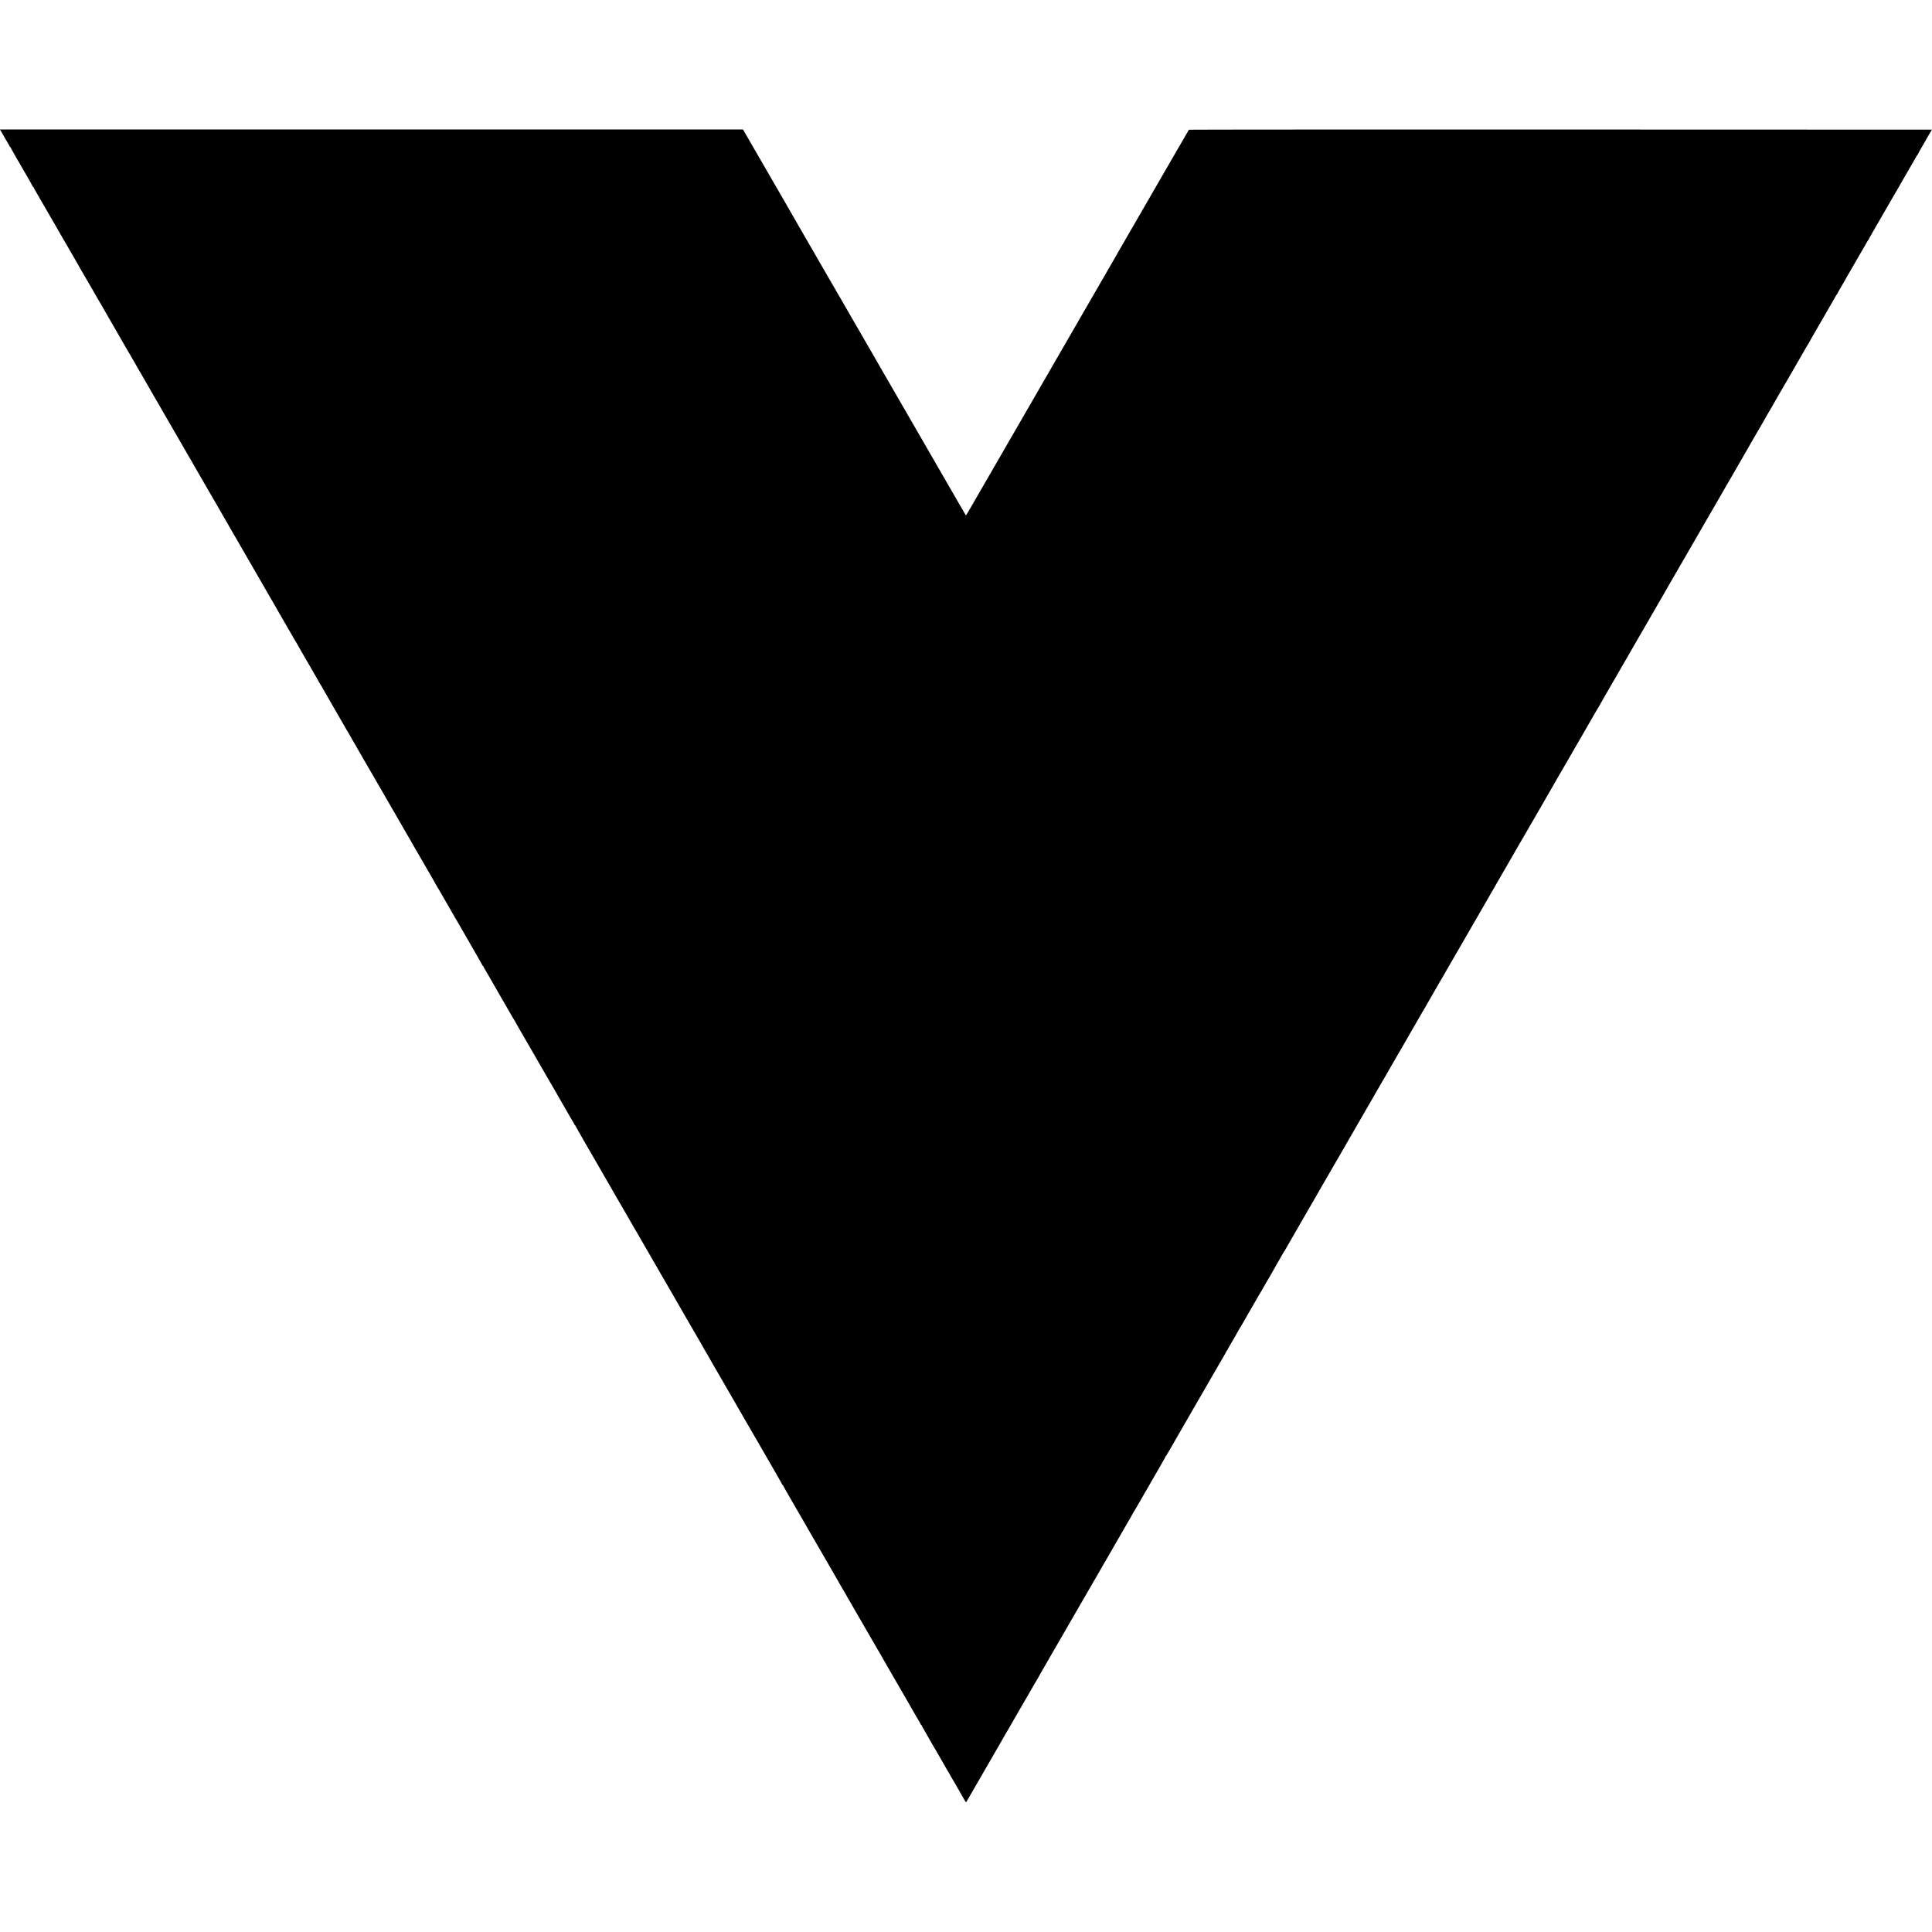
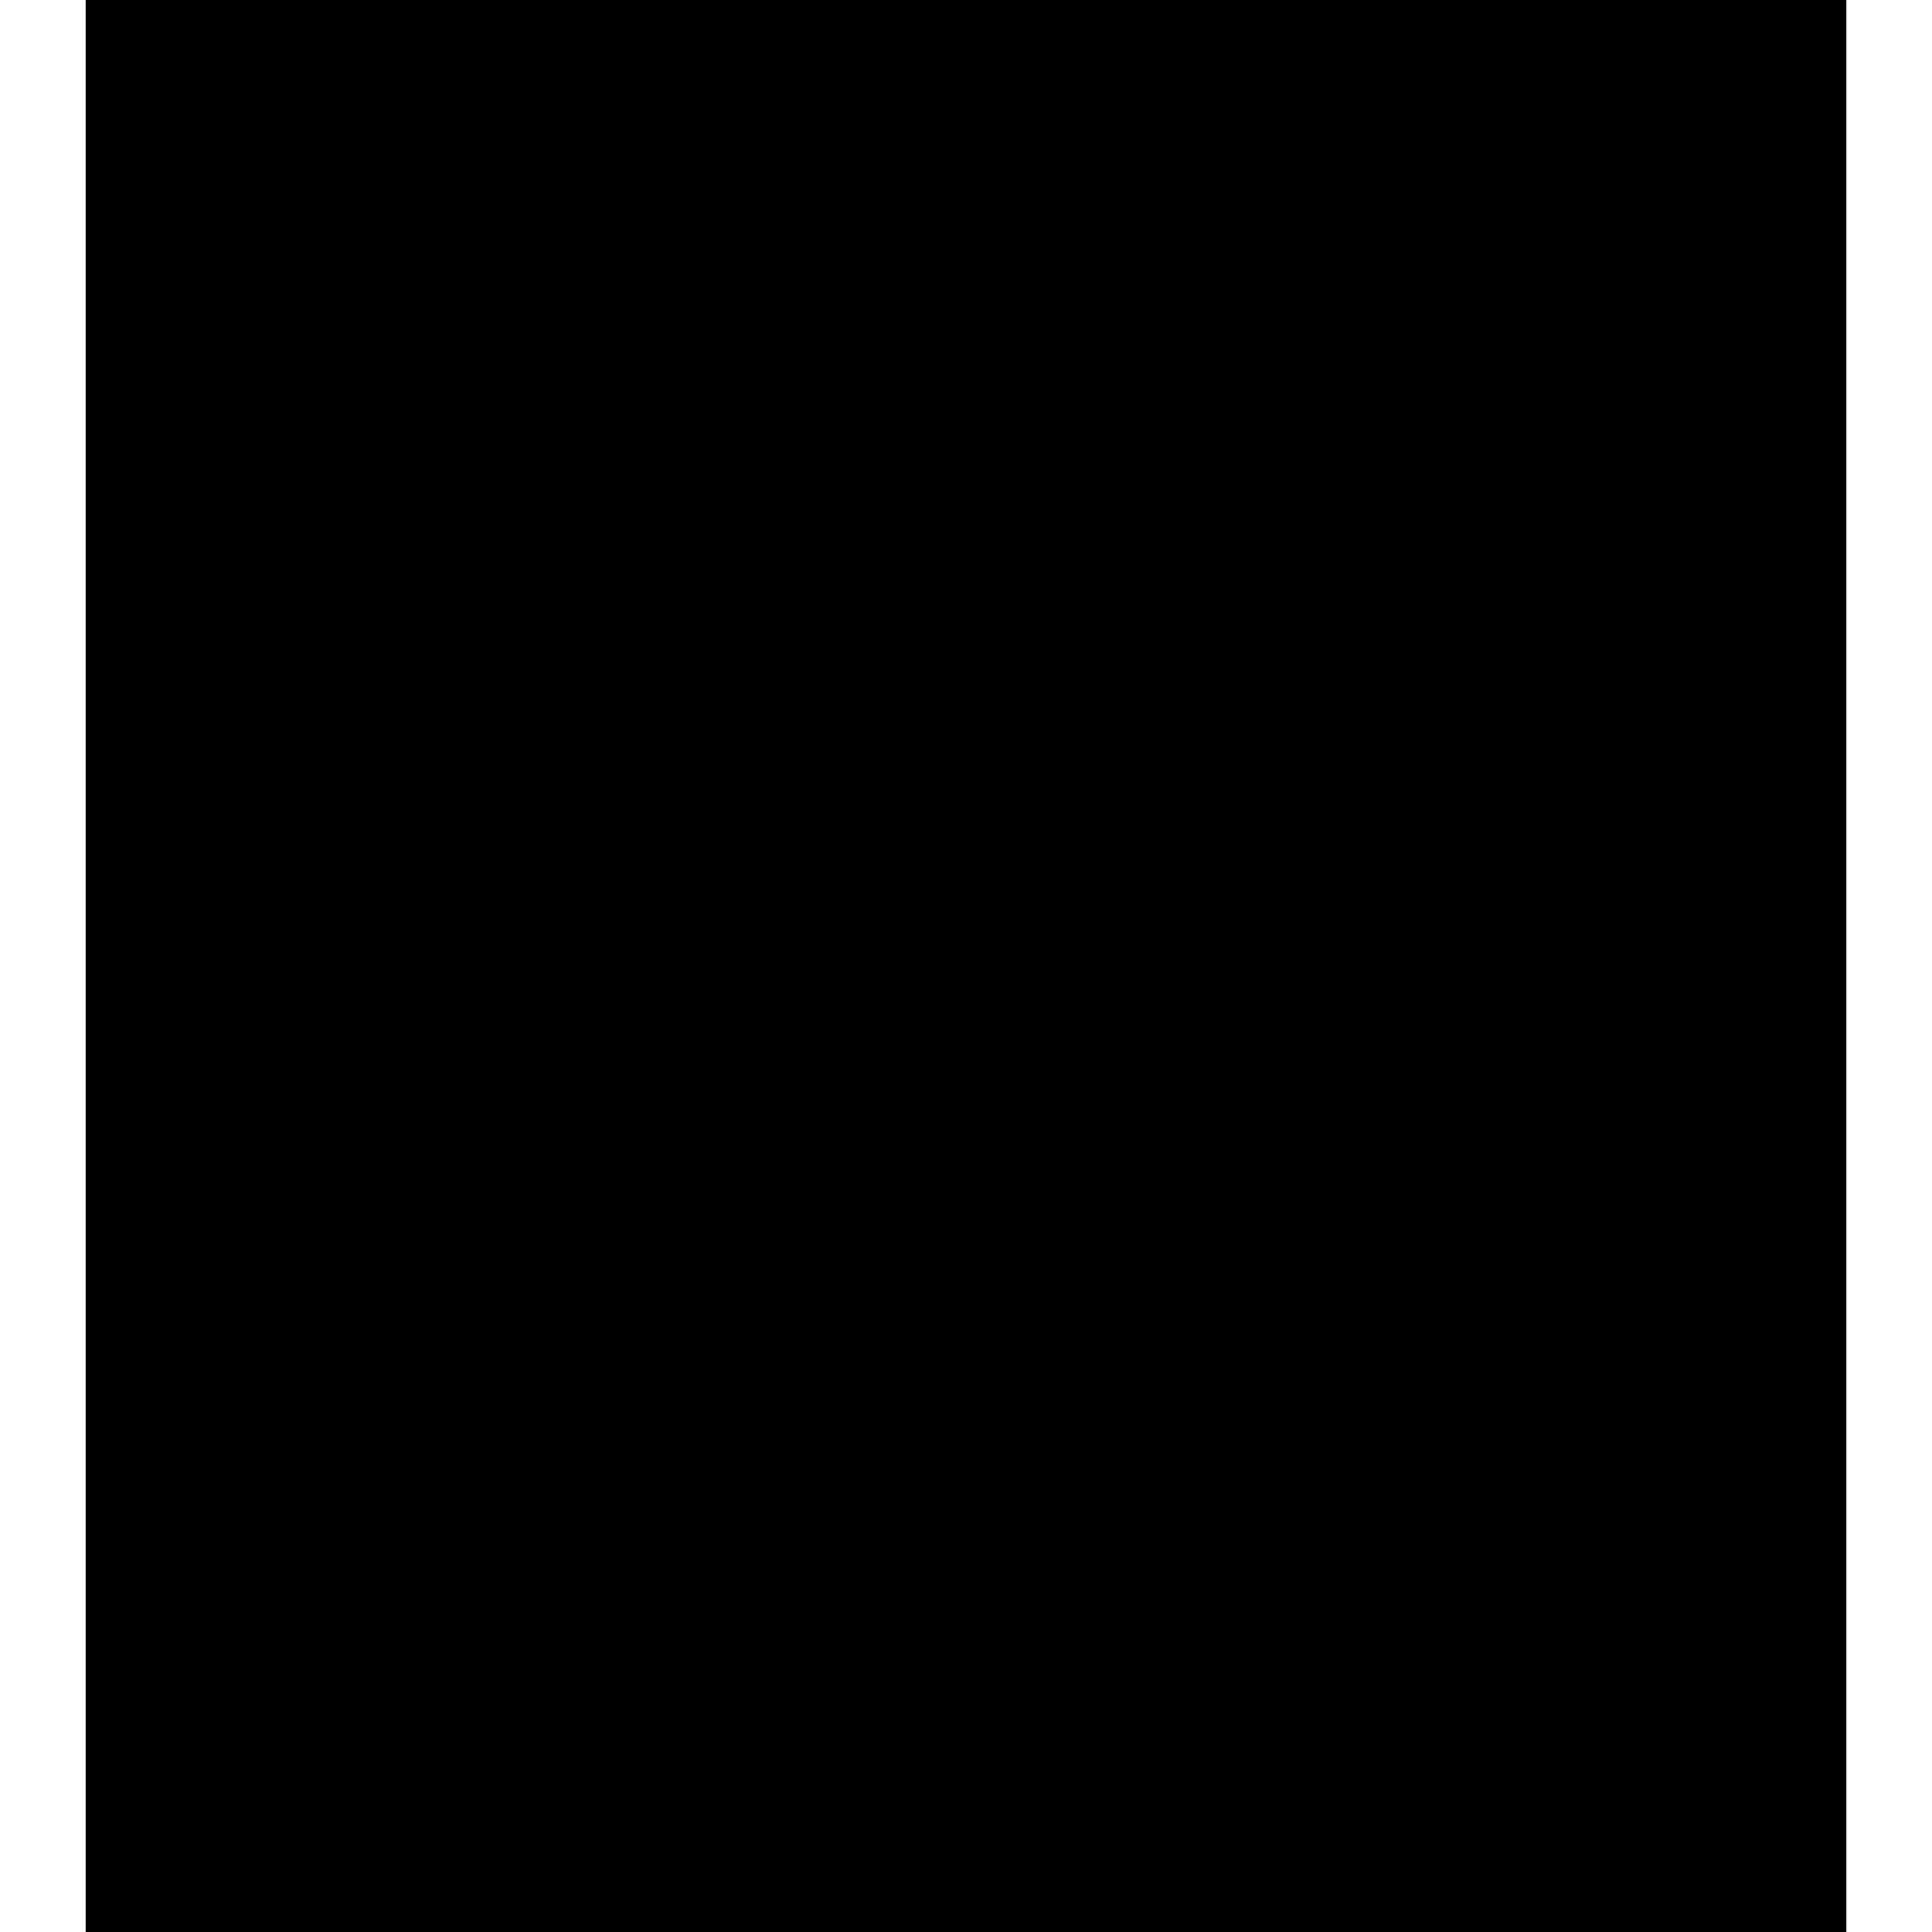
- <svg xmlns="http://www.w3.org/2000/svg" version="1.0" width="16pt" height="16pt" viewBox="0 0 16 16" preserveAspectRatio="xMidYMid meet">
-   <g transform="translate(0,16) scale(0.00032,-0.00032)" fill="#000000" stroke="none">
-     <path d="M18 46618 c45 -75 122 -207 122 -211 0 -2 25 -45 55 -95 30 -50 55 -96 55 -102 0 -5 5 -10 10 -10 6 0 10 -4 10 -9 0 -5 73 -135 161 -288 89 -153 173 -298 187 -323 14 -25 32 -57 41 -72 88 -149 187 -324 189 -335 2 -7 8 -13 13 -13 5 0 9 -4 9 -10 0 -5 46 -89 103 -187 175 -302 490 -846 507 -876 8 -16 20 -36 25 -45 28 -46 290 -498 339 -585 13 -23 74 -129 136 -236 61 -107 123 -215 137 -240 14 -25 29 -50 33 -56 5 -5 23 -37 40 -70 18 -33 38 -67 44 -75 11 -16 21 -33 63 -109 14 -25 29 -50 33 -56 4 -5 21 -35 38 -65 55 -100 261 -455 269 -465 4 -5 14 -21 20 -35 15 -29 41 -75 103 -180 24 -41 52 -88 60 -105 9 -16 57 -100 107 -185 112 -193 362 -626 380 -660 8 -14 23 -38 33 -55 11 -16 23 -37 27 -45 4 -8 26 -46 48 -85 23 -38 53 -90 67 -115 46 -81 64 -113 178 -310 62 -107 121 -210 132 -227 37 -67 56 -99 85 -148 16 -27 32 -57 36 -65 4 -8 15 -27 25 -42 9 -15 53 -89 96 -165 44 -76 177 -307 296 -513 120 -206 268 -463 330 -570 131 -227 117 -203 200 -348 36 -62 73 -125 82 -140 10 -15 21 -34 25 -42 4 -8 20 -37 36 -65 17 -27 38 -65 48 -82 49 -85 64 -111 87 -153 13 -25 28 -49 32 -55 4 -5 78 -134 165 -285 87 -151 166 -288 176 -305 10 -16 26 -43 35 -59 9 -17 125 -217 257 -445 132 -229 253 -441 270 -471 17 -30 45 -79 64 -108 18 -29 33 -54 33 -57 0 -2 20 -37 44 -77 24 -40 123 -212 221 -383 97 -170 190 -330 205 -355 16 -25 39 -65 53 -90 13 -25 81 -144 152 -265 70 -121 137 -238 150 -260 12 -22 37 -65 55 -95 18 -30 43 -73 55 -95 12 -22 48 -85 80 -140 77 -132 163 -280 190 -330 13 -22 71 -123 130 -225 59 -102 116 -199 126 -217 10 -17 29 -50 43 -72 15 -22 26 -43 26 -45 0 -2 27 -50 60 -106 33 -56 60 -103 60 -105 0 -2 55 -98 90 -155 8 -14 182 -316 239 -414 13 -22 45 -79 72 -124 27 -46 49 -86 49 -89 0 -2 14 -24 30 -48 16 -24 30 -46 30 -49 0 -5 74 -135 100 -176 5 -8 24 -42 43 -75 50 -88 58 -101 262 -455 104 -179 199 -345 213 -370 14 -25 28 -49 32 -55 4 -5 17 -26 28 -45 10 -19 62 -109 114 -200 114 -197 133 -230 170 -295 16 -27 33 -57 38 -65 17 -28 96 -165 103 -180 4 -8 16 -28 26 -45 10 -16 77 -131 148 -255 72 -124 181 -313 243 -420 62 -107 121 -209 131 -227 35 -62 323 -560 392 -678 38 -66 83 -145 100 -175 16 -30 33 -59 37 -65 4 -5 17 -27 29 -47 34 -61 56 -100 90 -156 17 -29 31 -55 31 -57 0 -2 17 -32 39 -67 21 -35 134 -229 251 -433 117 -203 235 -407 261 -451 27 -45 49 -85 49 -88 0 -4 8 -19 19 -34 15 -21 200 -341 309 -533 10 -19 33 -58 51 -87 17 -29 31 -54 31 -56 0 -2 25 -44 55 -94 30 -50 55 -95 55 -98 0 -4 6 -15 14 -23 7 -9 27 -41 43 -71 17 -30 170 -297 342 -594 171 -296 311 -542 311 -547 0 -5 5 -9 10 -9 6 0 10 -4 10 -10 0 -5 22 -47 49 -92 27 -46 58 -99 68 -118 24 -43 81 -140 93 -160 5 -8 66 -114 135 -235 69 -121 130 -227 135 -235 12 -21 259 -447 283 -490 10 -19 28 -47 38 -62 11 -14 19 -29 19 -32 0 -3 37 -69 83 -148 99 -170 305 -526 337 -583 13 -22 31 -53 41 -70 11 -16 22 -37 26 -45 7 -14 82 -146 103 -180 14 -24 181 -311 205 -355 13 -22 46 -80 75 -130 29 -49 64 -110 78 -135 14 -25 51 -88 82 -140 31 -52 59 -102 63 -110 4 -8 18 -33 31 -55 205 -353 284 -489 309 -535 17 -30 45 -78 62 -106 18 -28 36 -60 39 -72 4 -12 12 -22 17 -22 5 0 9 -4 9 -10 0 -5 109 -197 241 -427 133 -230 250 -431 259 -448 51 -90 222 -385 280 -485 37 -63 78 -135 92 -160 14 -25 67 -117 118 -205 51 -88 101 -175 111 -193 34 -58 55 -95 149 -257 51 -88 101 -173 110 -190 9 -16 76 -131 147 -255 72 -124 140 -241 151 -260 61 -108 281 -489 355 -615 38 -66 77 -133 87 -150 35 -63 91 -161 100 -175 14 -23 99 -169 128 -220 54 -97 135 -235 142 -245 4 -5 20 -32 35 -60 26 -48 238 -416 276 -480 10 -16 26 -46 37 -65 30 -53 382 -661 403 -695 10 -16 22 -37 26 -45 4 -8 26 -48 50 -88 24 -41 43 -75 43 -77 0 -2 22 -40 50 -85 27 -45 50 -84 50 -86 0 -3 38 -69 83 -147 84 -142 302 -520 340 -587 10 -19 34 -60 52 -90 18 -30 44 -75 57 -100 14 -25 45 -79 70 -120 25 -41 56 -96 70 -121 14 -25 77 -133 138 -240 62 -107 122 -210 132 -229 25 -43 310 -535 337 -581 11 -19 26 -45 34 -59 17 -32 238 -414 266 -460 11 -19 24 -41 28 -49 3 -7 75 -133 160 -278 84 -146 153 -269 153 -274 0 -5 5 -9 10 -9 6 0 10 -4 10 -10 0 -5 82 -150 181 -322 182 -314 201 -346 240 -415 12 -21 80 -139 152 -263 71 -124 141 -245 155 -270 14 -25 28 -49 32 -55 6 -8 145 -248 220 -380 37 -66 209 -362 229 -395 11 -19 24 -42 28 -49 4 -8 67 -118 140 -243 73 -125 133 -230 133 -233 0 -2 15 -28 33 -57 19 -29 47 -78 64 -108 17 -30 53 -93 79 -139 53 -90 82 -141 157 -272 82 -142 115 -199 381 -659 142 -245 268 -463 281 -485 12 -22 71 -125 132 -230 60 -104 172 -298 248 -430 76 -132 146 -253 156 -270 11 -16 22 -36 26 -44 3 -8 30 -54 60 -103 29 -49 53 -91 53 -93 0 -3 18 -34 40 -70 22 -36 40 -67 40 -69 0 -2 37 -66 81 -142 45 -77 98 -168 119 -204 20 -36 47 -81 58 -100 12 -19 27 -47 33 -62 6 -16 15 -28 20 -28 5 0 9 -4 9 -9 0 -6 63 -118 140 -251 77 -133 140 -243 140 -245 0 -2 18 -33 41 -70 22 -37 49 -83 60 -101 10 -19 29 -51 40 -71 25 -45 109 -189 126 -218 7 -11 17 -29 22 -40 6 -11 22 -38 35 -60 14 -22 37 -62 52 -90 14 -27 35 -62 45 -77 11 -14 19 -29 19 -32 0 -3 18 -35 40 -71 22 -36 40 -67 40 -69 0 -2 19 -35 42 -72 23 -38 55 -94 72 -124 26 -47 139 -244 171 -298 6 -9 21 -36 34 -60 28 -48 37 -51 51 -19 6 12 19 36 29 52 10 17 27 46 38 65 11 19 104 181 208 360 103 179 199 345 213 370 14 25 42 74 64 109 21 34 38 65 38 67 0 2 18 33 40 69 22 36 40 67 40 69 0 3 177 310 199 346 16 26 136 234 140 244 2 5 25 44 52 88 27 44 49 81 49 84 0 2 18 34 40 70 22 36 40 67 40 69 0 2 20 36 43 77 35 58 169 289 297 513 9 17 50 86 90 155 40 69 86 150 103 180 16 30 35 62 41 70 6 8 16 24 22 35 35 64 72 129 167 293 59 100 116 199 127 220 11 20 30 53 41 72 43 72 1070 1850 1121 1940 14 25 65 113 113 195 48 83 96 166 107 185 10 19 28 50 38 68 11 18 73 124 137 235 64 111 175 303 246 427 71 124 173 299 225 390 52 91 116 202 143 248 27 45 49 85 49 89 0 4 6 14 14 22 7 9 28 43 46 76 26 47 251 436 378 655 11 19 29 51 40 70 11 19 101 176 201 348 99 172 181 317 181 323 0 5 5 9 10 9 6 0 10 5 10 11 0 6 8 23 18 37 11 15 32 52 49 82 16 30 130 228 253 440 122 212 234 405 248 430 13 25 39 70 57 100 39 65 69 117 130 225 25 44 50 87 55 95 12 19 78 134 220 380 61 107 129 224 150 260 161 277 222 382 246 425 15 28 47 83 71 123 24 41 43 78 43 83 0 5 4 9 8 9 4 0 13 12 19 28 7 15 23 45 36 67 66 110 277 478 277 483 0 3 6 13 14 21 7 9 27 41 43 71 17 30 45 80 63 110 34 57 375 649 394 685 6 11 16 27 22 35 6 8 26 42 44 75 18 33 41 74 51 90 10 17 24 41 32 55 54 97 72 128 88 152 11 14 19 28 19 30 0 3 79 141 175 308 96 167 175 305 175 308 0 3 6 13 14 21 7 9 26 39 41 66 33 60 276 483 338 587 24 40 46 80 50 88 4 8 13 24 20 35 14 23 95 163 125 215 11 19 52 91 92 160 40 69 80 139 90 155 9 17 103 179 207 360 105 182 200 346 211 365 103 181 463 802 489 845 7 11 15 27 19 35 4 8 29 51 55 95 64 110 828 1433 848 1470 9 17 24 41 33 55 9 14 29 48 45 77 15 28 52 93 82 145 30 51 62 107 71 123 17 30 231 398 400 690 51 88 103 179 115 202 12 23 26 48 32 55 6 7 24 38 40 68 17 30 61 107 98 170 37 63 84 144 103 180 19 36 41 72 48 81 8 8 14 18 14 21 0 4 27 51 59 106 32 55 72 124 89 154 16 29 71 125 122 213 51 88 104 180 118 205 13 25 28 50 32 55 4 6 17 26 28 45 11 19 45 80 77 135 31 55 66 116 77 135 11 19 88 152 171 295 401 694 620 1072 650 1125 11 19 87 152 170 295 83 143 158 273 166 288 9 16 21 36 26 45 6 9 31 52 55 96 25 43 54 94 66 115 11 20 95 164 186 321 91 157 173 299 182 315 9 17 26 46 37 65 12 19 66 114 121 210 56 96 108 186 117 200 8 14 24 40 34 59 24 45 383 664 412 713 5 9 17 29 26 45 15 28 120 210 241 419 36 61 68 117 72 125 4 8 12 23 19 34 35 57 245 420 262 453 11 20 35 61 53 90 17 29 32 54 32 56 0 3 28 51 62 108 33 57 70 119 80 138 10 19 23 42 28 50 5 8 32 53 59 100 27 47 149 258 271 470 122 212 234 405 248 430 30 53 62 108 80 135 6 11 15 27 19 35 4 8 85 150 181 315 96 165 187 323 202 350 31 56 116 202 130 225 5 8 25 42 43 75 19 33 92 159 162 280 149 257 157 271 202 350 19 33 38 67 43 75 9 14 228 392 275 475 12 22 55 96 95 165 40 69 80 139 90 155 24 42 202 350 221 383 9 15 27 47 41 72 14 25 75 131 136 236 61 106 121 210 134 232 99 172 271 470 279 482 5 8 23 40 40 70 18 30 81 141 142 245 60 105 121 210 135 235 14 25 71 124 127 220 56 96 143 247 194 335 51 88 96 167 102 175 14 24 180 311 204 355 23 43 340 590 356 615 5 8 50 87 101 175 171 301 517 898 582 1008 25 43 46 81 46 83 0 2 12 23 27 47 14 23 40 67 56 97 16 30 35 62 42 70 7 8 15 22 18 30 4 8 20 38 37 65 16 28 33 57 37 65 6 12 111 196 143 250 5 8 55 95 112 193 57 98 113 195 126 215 12 20 27 46 32 57 6 11 14 27 20 35 5 8 76 130 156 270 80 140 165 287 187 325 23 39 52 90 66 115 13 25 30 52 37 61 8 8 14 18 14 21 0 4 41 77 92 165 50 87 175 302 276 478 101 176 208 360 236 408 28 49 67 117 86 152 19 35 41 70 48 77 6 6 12 15 12 19 0 7 124 224 167 291 12 21 23 40 23 42 0 2 21 40 46 83 26 43 55 92 64 109 54 95 327 568 354 614 19 30 45 75 59 100 71 128 82 145 89 148 4 2 8 8 8 13 0 5 42 82 94 172 311 538 496 858 518 897 14 25 40 70 58 100 18 30 42 71 53 90 10 19 79 139 152 265 73 127 142 246 153 265 10 19 43 76 72 125 29 50 63 108 75 130 65 116 80 140 87 143 4 2 8 8 8 12 0 8 114 212 140 250 6 8 14 24 20 35 5 11 54 97 108 190 l100 170 -9611 3 c-5286 1 -9614 -1 -9618 -5 -5 -6 -419 -719 -619 -1068 -89 -155 -267 -463 -323 -560 -38 -66 -81 -140 -95 -165 -31 -56 -263 -457 -526 -910 -110 -190 -224 -388 -254 -440 -29 -52 -61 -109 -71 -125 -23 -39 -243 -420 -268 -465 -11 -19 -204 -352 -428 -740 -224 -388 -477 -826 -563 -975 -85 -148 -185 -322 -222 -385 -37 -63 -120 -207 -185 -320 -65 -113 -177 -306 -248 -430 -72 -124 -172 -297 -222 -385 -51 -88 -142 -245 -202 -350 -131 -226 -247 -427 -408 -705 -65 -113 -249 -432 -410 -710 -160 -278 -388 -673 -506 -877 -118 -205 -216 -373 -219 -373 -3 0 -52 82 -109 183 -58 100 -144 250 -192 332 -95 164 -402 696 -647 1120 -85 149 -228 396 -317 550 -212 365 -982 1700 -1008 1745 -10 19 -43 76 -72 125 -29 50 -64 110 -77 135 -14 25 -63 110 -110 190 -47 80 -96 165 -110 190 -14 25 -99 171 -188 325 -89 154 -174 300 -188 325 -13 25 -64 113 -112 195 -48 83 -140 242 -205 355 -65 113 -183 317 -263 454 -79 137 -152 264 -163 282 -50 89 -335 583 -354 614 -12 19 -34 58 -50 85 -15 28 -129 226 -253 440 -124 215 -235 408 -247 430 -12 22 -69 121 -127 220 -58 99 -226 389 -373 645 -148 256 -324 561 -392 678 -67 117 -134 232 -147 255 -13 23 -33 59 -46 80 l-22 37 -9615 0 -9615 0 20 -32z" />
+ <svg xmlns="http://www.w3.org/2000/svg" version="1.0" width="813pt" height="813pt" viewBox="0 0 813 813" preserveAspectRatio="xMidYMid meet">
+   <g transform="translate(0,813) scale(0.1,-0.1)" fill="#000000" stroke="none">
+     <path d="M360 4065 l0 -4065 3705 0 3705 0 0 4065 0 4065 -3705 0 -3705 0 0 -4065z" />
  </g>
</svg>
